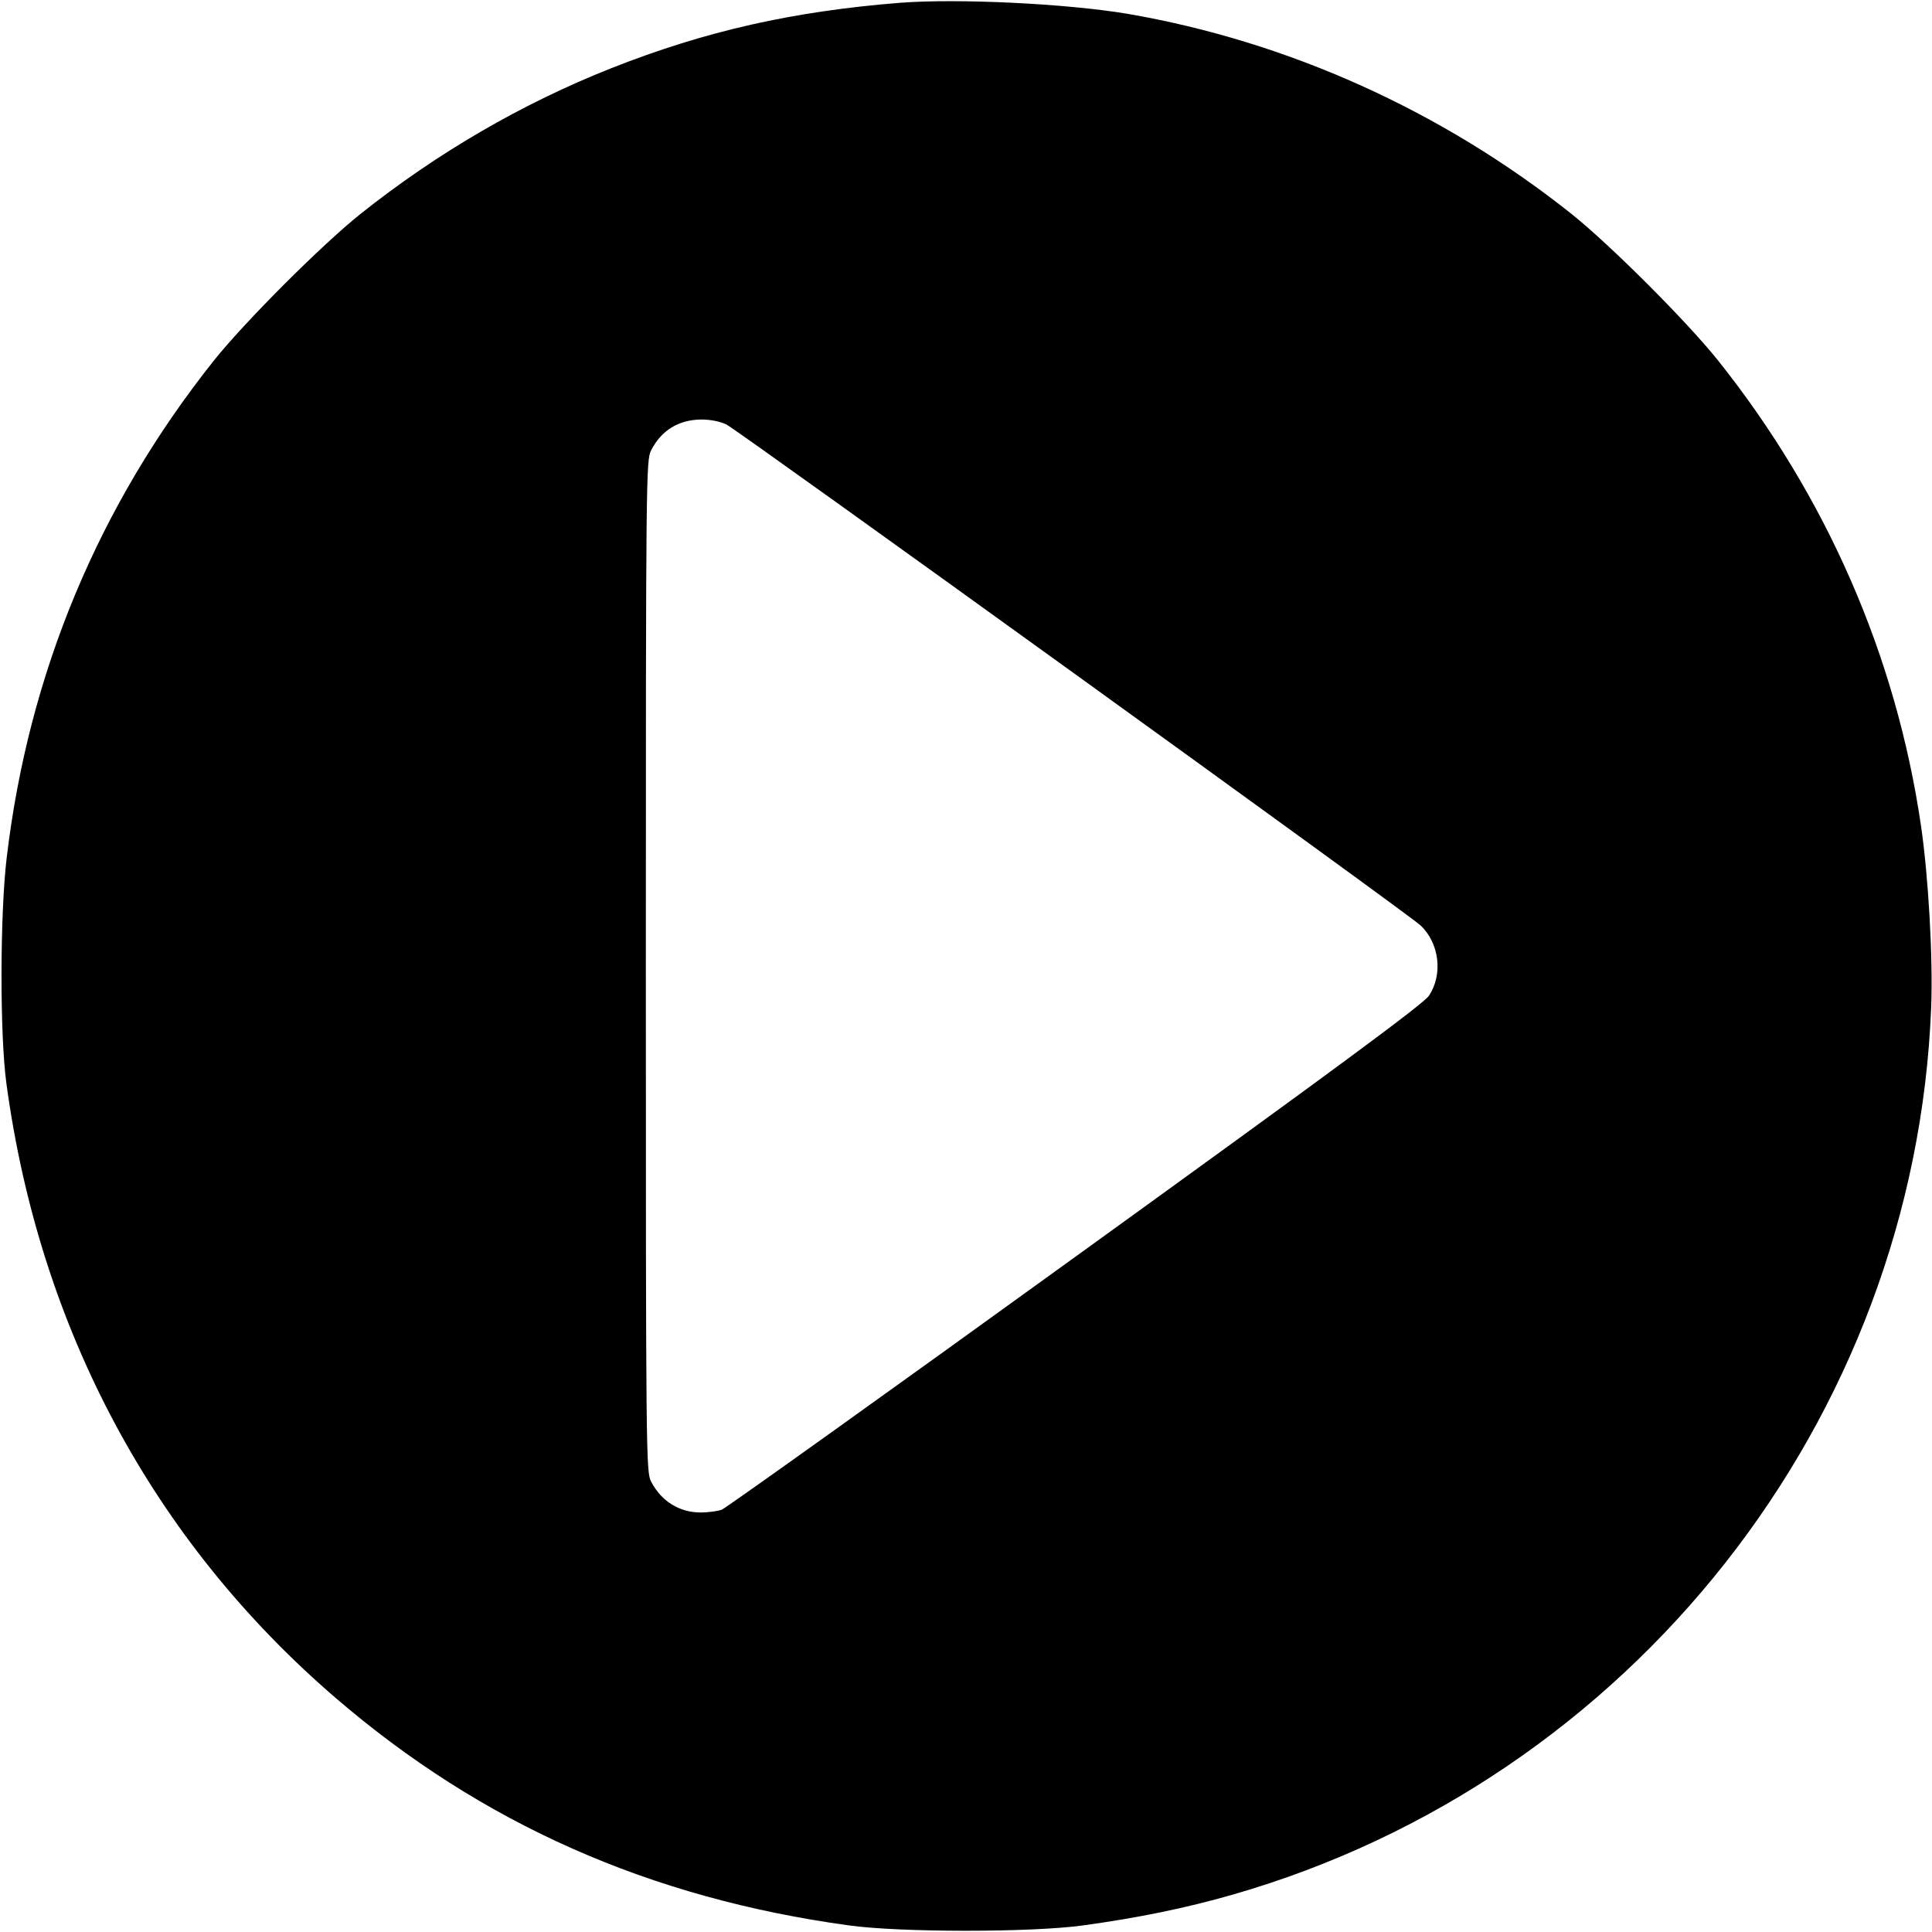
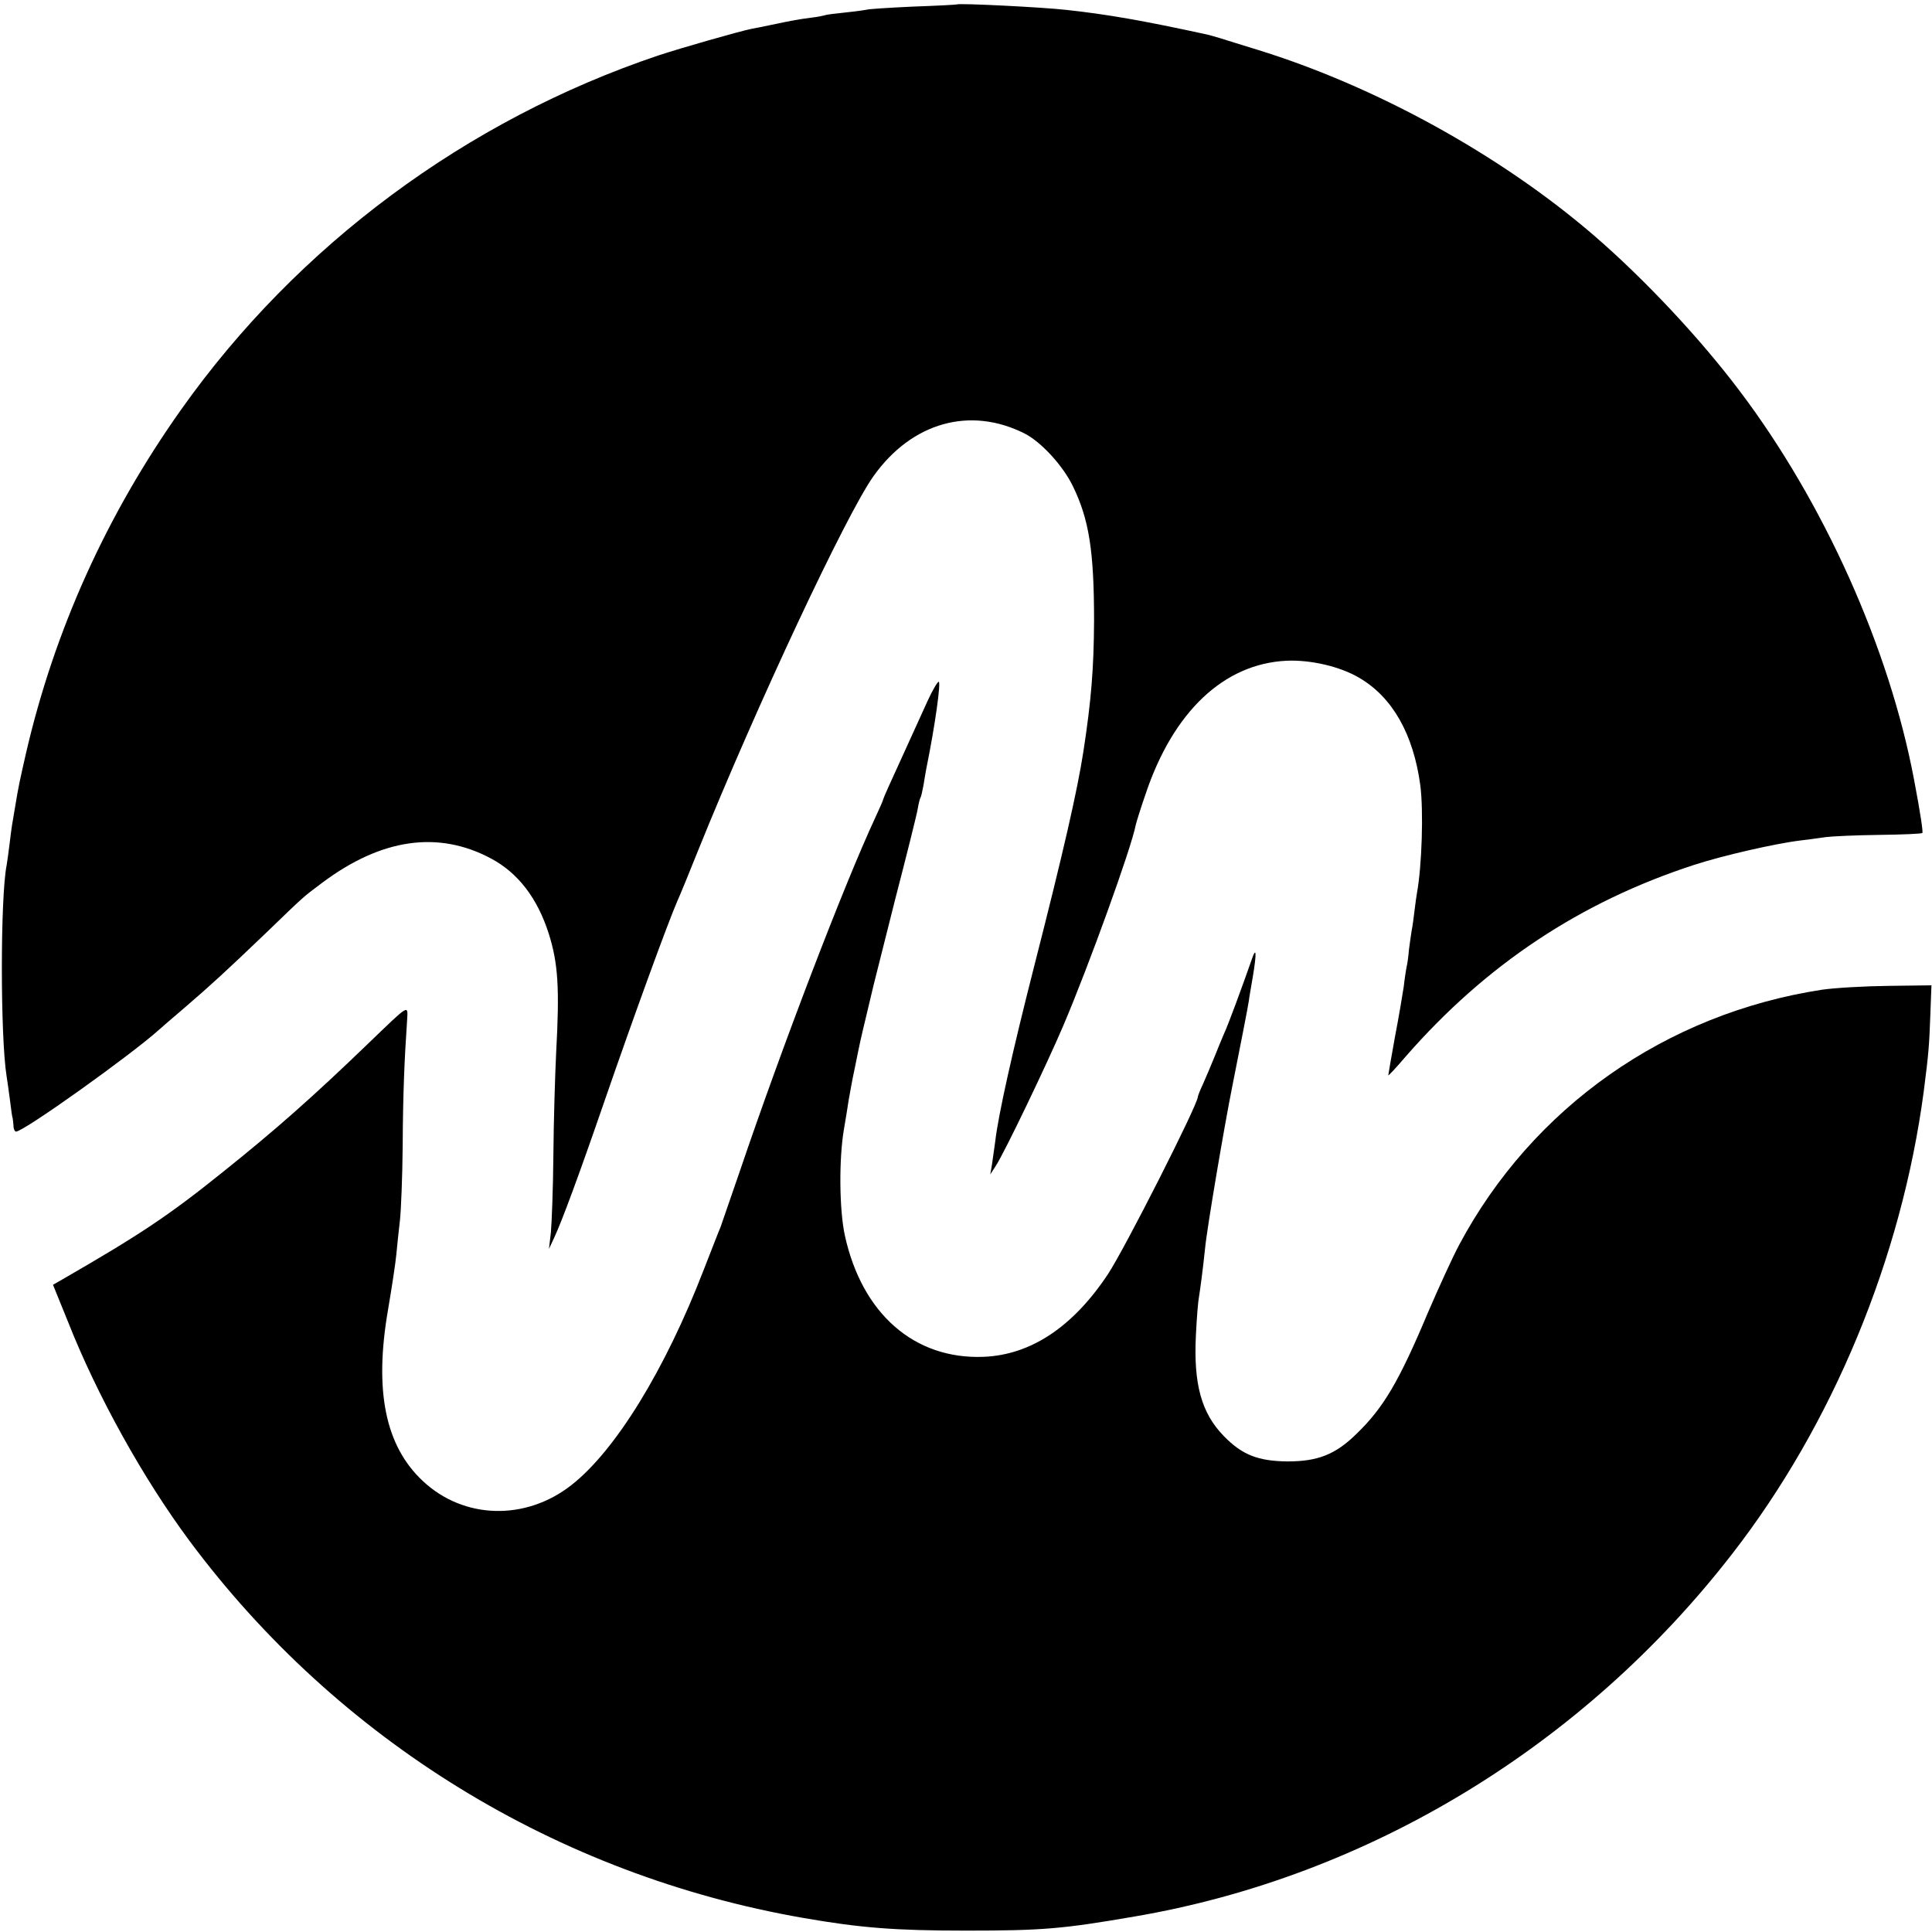
<svg xmlns="http://www.w3.org/2000/svg" version="1.0" width="700pt" height="700pt" viewBox="0 0 700 700" preserveAspectRatio="xMidYMid meet">
  <g transform="translate(0,700) scale(0.1,-0.1)" fill="#000000" stroke="none">
-     <path d="M3262 6990 c-389 -31 -705 -102 -1047 -237 -323 -128 -630 -306 -910 -529 -141 -113 -416 -388 -529 -529 -419 -526 -673 -1135 -752 -1805 -24 -203 -25 -636 -1 -814 120 -889 531 -1658 1192 -2227 531 -457 1139 -726 1860 -825 185 -26 665 -26 850 0 197 27 373 63 540 111 1446 415 2473 1720 2532 3215 7 179 -10 475 -37 659 -90 614 -342 1192 -736 1686 -113 141 -388 416 -529 529 -471 375 -1029 626 -1610 726 -222 37 -611 56 -823 40z m-630 -1528 c45 -23 2472 -1774 2515 -1815 68 -64 82 -178 30 -255 -19 -29 -340 -266 -1280 -945 -690 -499 -1267 -911 -1282 -917 -14 -5 -49 -10 -76 -10 -78 0 -143 41 -180 112 -18 36 -19 88 -19 1868 0 1780 1 1832 19 1868 37 73 100 111 181 112 35 0 69 -7 92 -18z" />
+     <path d="M3467 6984 c-1 -1 -74 -5 -161 -8 -88 -4 -162 -9 -165 -11 -4 -1 -37 -6 -76 -10 -38 -4 -72 -8 -75 -10 -3 -1 -25 -6 -50 -9 -47 -6 -64 -9 -145 -26 -27 -6 -59 -12 -70 -14 -49 -10 -258 -70 -340 -97 -695 -234 -1307 -688 -1728 -1282 -271 -382 -460 -801 -563 -1247 -23 -101 -27 -119 -39 -192 -11 -64 -13 -74 -20 -133 -4 -33 -9 -69 -11 -80 -23 -116 -23 -622 0 -765 2 -14 8 -52 12 -85 4 -33 8 -63 10 -67 1 -5 2 -17 3 -28 0 -11 5 -20 9 -20 28 0 417 278 517 368 11 10 54 47 95 82 91 78 151 133 294 270 143 138 132 128 204 182 214 160 420 190 612 87 97 -52 167 -143 208 -271 34 -108 40 -195 27 -433 -4 -82 -9 -249 -10 -370 -1 -121 -6 -247 -9 -280 l-7 -60 20 43 c27 58 88 222 181 492 108 313 230 647 264 725 8 17 42 100 76 185 212 525 537 1218 635 1355 139 195 350 254 548 154 60 -31 138 -116 174 -190 59 -121 77 -235 77 -489 -1 -172 -10 -287 -39 -475 -22 -141 -71 -357 -179 -780 -76 -298 -129 -534 -140 -630 -4 -27 -9 -66 -12 -85 l-6 -35 20 31 c32 49 185 368 245 509 92 216 246 642 262 726 2 9 17 58 35 110 100 300 284 474 511 485 88 4 195 -21 264 -62 120 -70 196 -204 221 -389 12 -92 6 -291 -12 -390 -2 -11 -6 -40 -9 -65 -3 -25 -7 -56 -10 -70 -2 -14 -7 -45 -10 -70 -2 -25 -6 -54 -9 -65 -2 -11 -7 -42 -10 -70 -4 -27 -18 -110 -32 -183 -13 -73 -24 -135 -24 -138 0 -3 29 28 64 69 290 332 632 559 1043 693 104 34 296 78 388 89 28 3 68 9 90 12 22 3 109 7 193 8 84 1 155 4 157 7 3 3 -6 67 -30 193 -90 478 -328 1007 -633 1410 -144 191 -345 405 -527 562 -339 292 -792 541 -1220 673 -55 17 -114 35 -132 41 -18 5 -40 12 -50 14 -234 51 -362 73 -508 89 -87 10 -391 25 -398 20z" />
+     <path d="M3362 4463 c-17 -38 -60 -132 -96 -211 -36 -78 -66 -145 -66 -148 0 -3 -13 -33 -29 -67 -112 -241 -335 -822 -491 -1282 -34 -99 -65 -189 -69 -200 -5 -11 -32 -81 -61 -155 -140 -363 -320 -656 -480 -781 -166 -130 -390 -124 -538 15 -136 127 -177 327 -126 621 13 77 27 167 30 200 3 33 9 89 13 123 4 35 9 157 10 270 1 185 6 309 16 455 3 58 11 62 -140 -83 -199 -192 -337 -314 -527 -466 -199 -160 -302 -228 -581 -389 l-35 -20 54 -133 c106 -269 273 -569 440 -794 538 -724 1333 -1212 2224 -1367 207 -36 332 -46 590 -46 276 0 349 6 610 51 846 144 1626 617 2166 1314 365 470 614 1073 694 1675 18 139 20 169 24 278 l4 107 -155 -2 c-86 -1 -194 -7 -242 -14 -566 -87 -1048 -426 -1314 -924 -25 -47 -75 -157 -113 -245 -105 -250 -161 -345 -258 -439 -77 -76 -141 -101 -251 -101 -107 1 -165 24 -231 92 -81 83 -110 188 -101 366 3 62 8 123 11 137 5 32 14 98 22 175 6 68 69 440 99 590 25 126 58 293 60 310 1 11 8 49 14 85 15 90 13 114 -5 60 -31 -89 -85 -236 -99 -265 -7 -16 -23 -55 -35 -85 -12 -30 -31 -74 -41 -97 -11 -23 -19 -44 -19 -47 0 -28 -265 -551 -326 -643 -127 -191 -279 -292 -450 -299 -251 -10 -441 156 -503 440 -20 92 -22 277 -3 386 6 36 14 83 17 105 4 22 13 74 22 115 20 98 18 91 43 195 12 50 23 97 25 105 2 8 37 148 78 310 42 162 79 310 82 329 3 19 8 38 10 41 3 4 7 25 11 45 3 21 8 47 10 59 32 157 54 316 45 316 -4 0 -22 -30 -39 -67z" />
  </g>
</svg>
